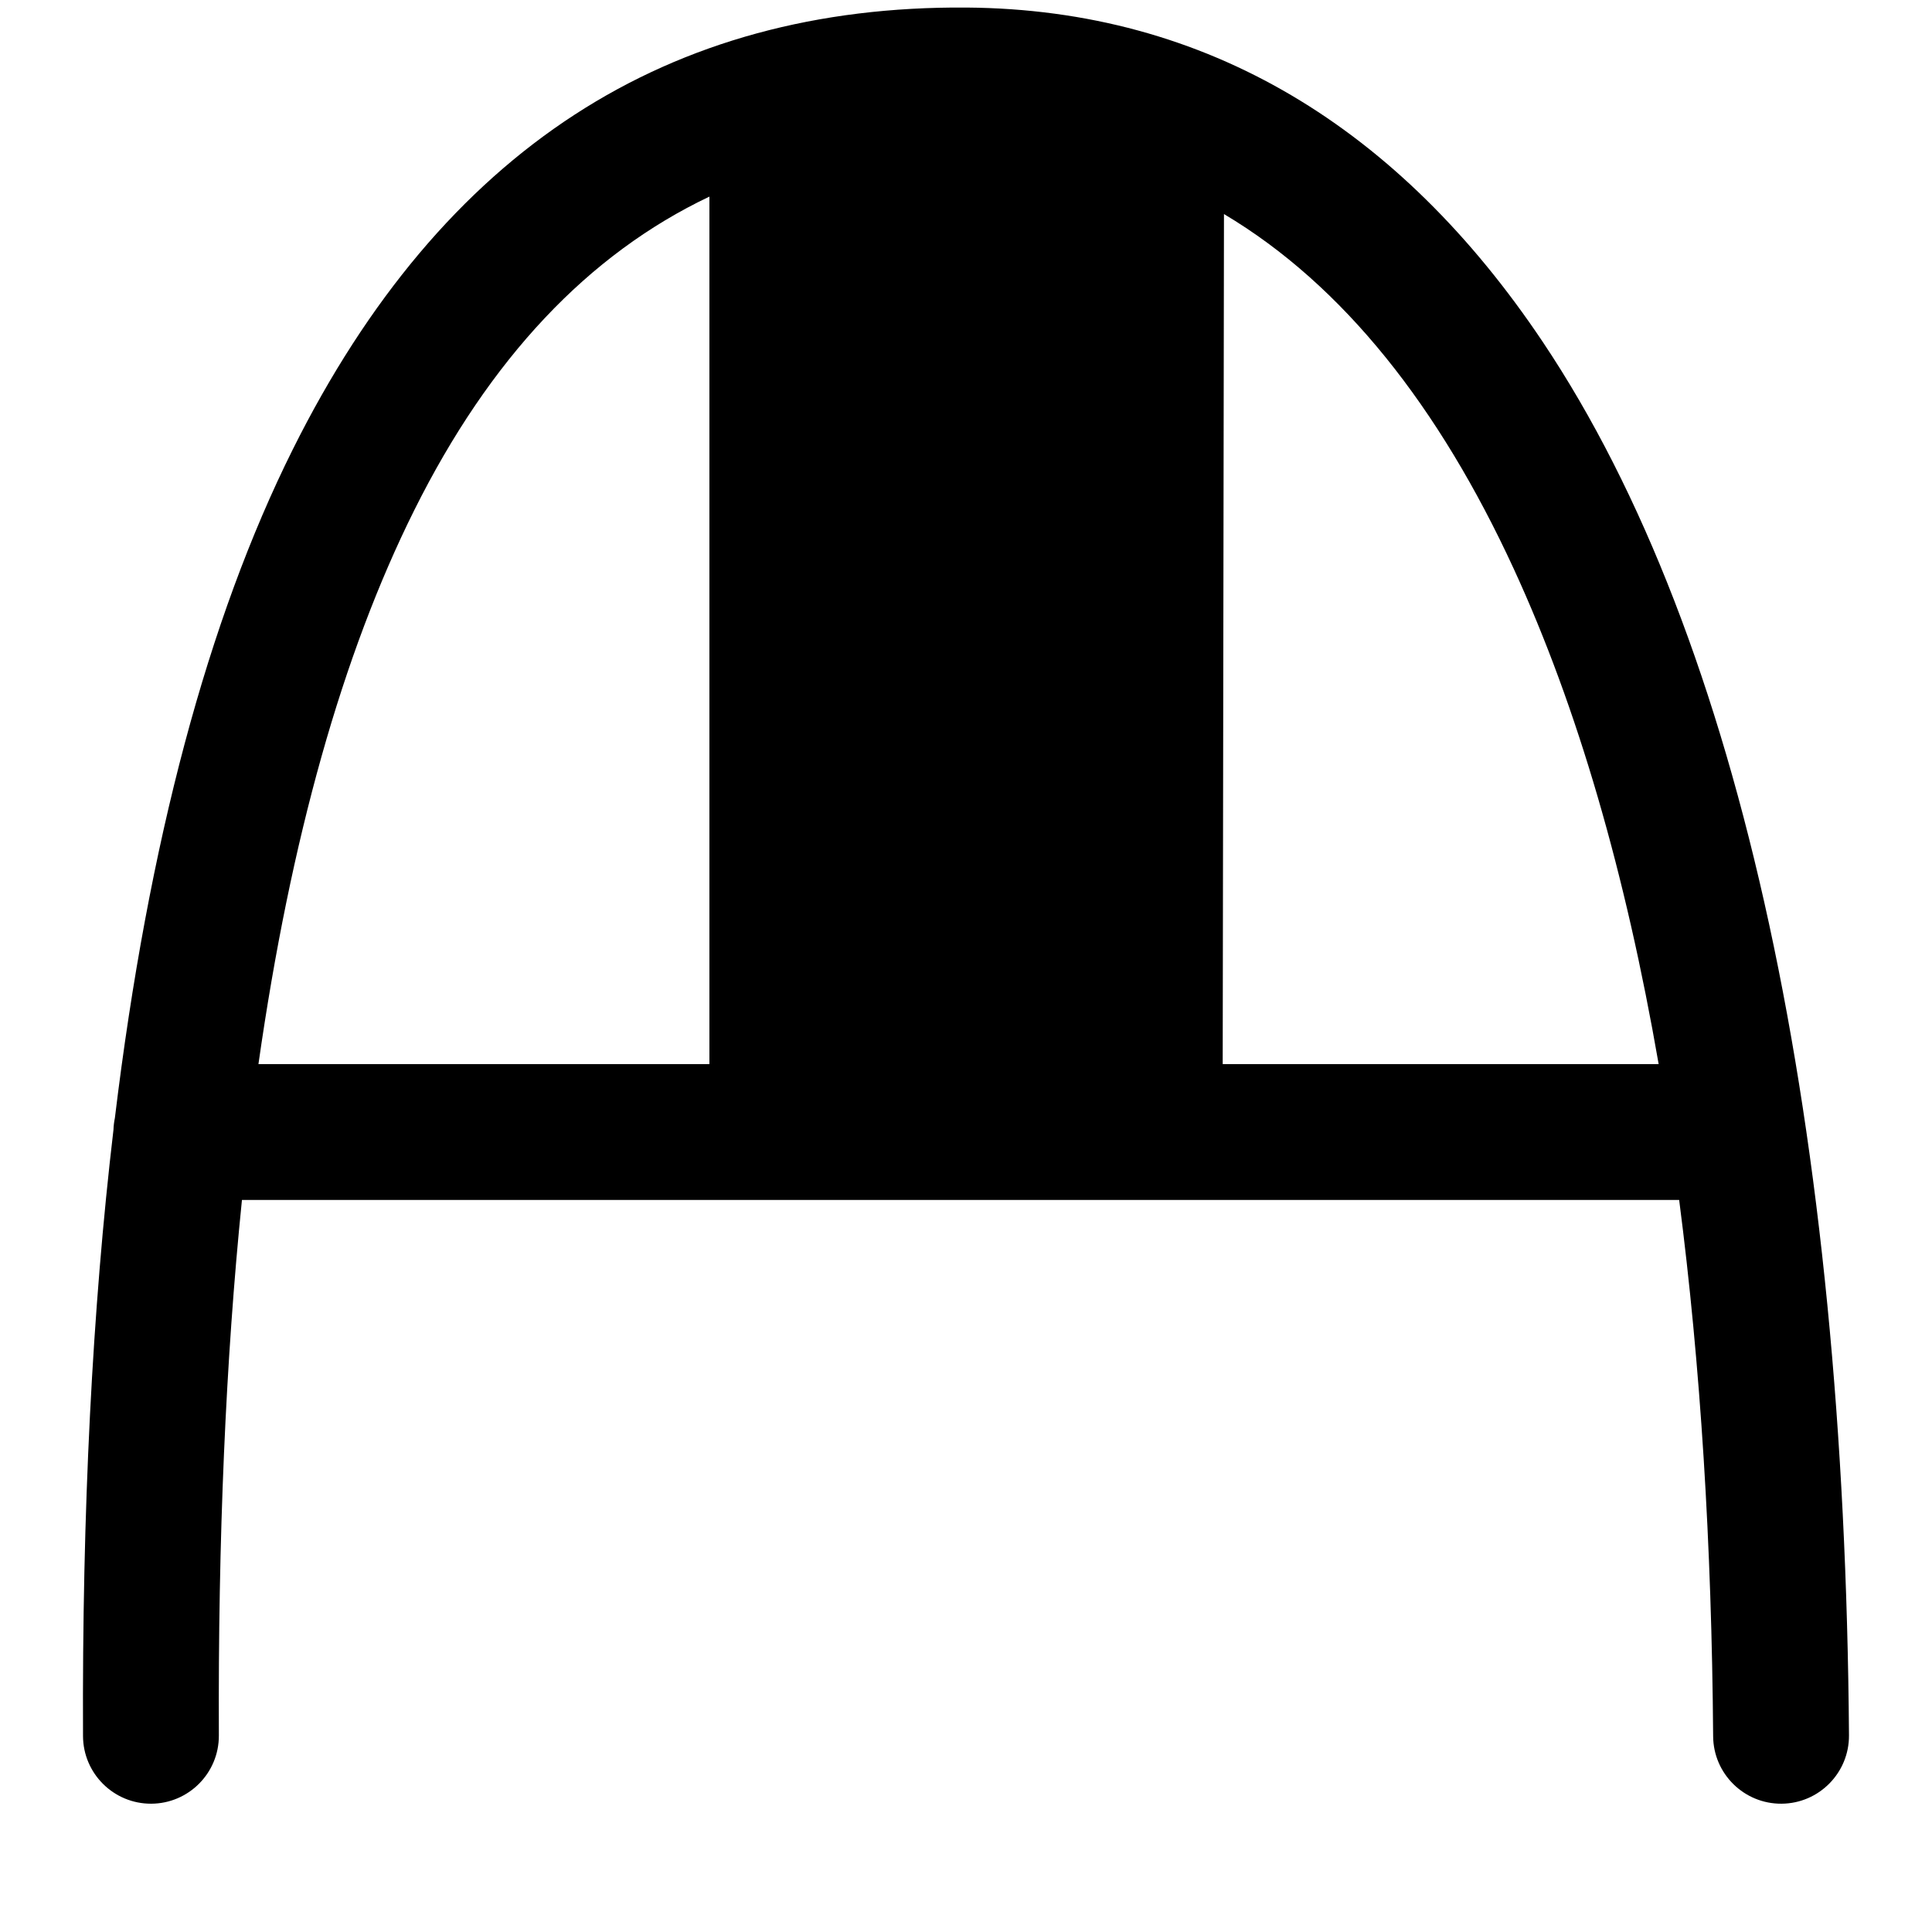
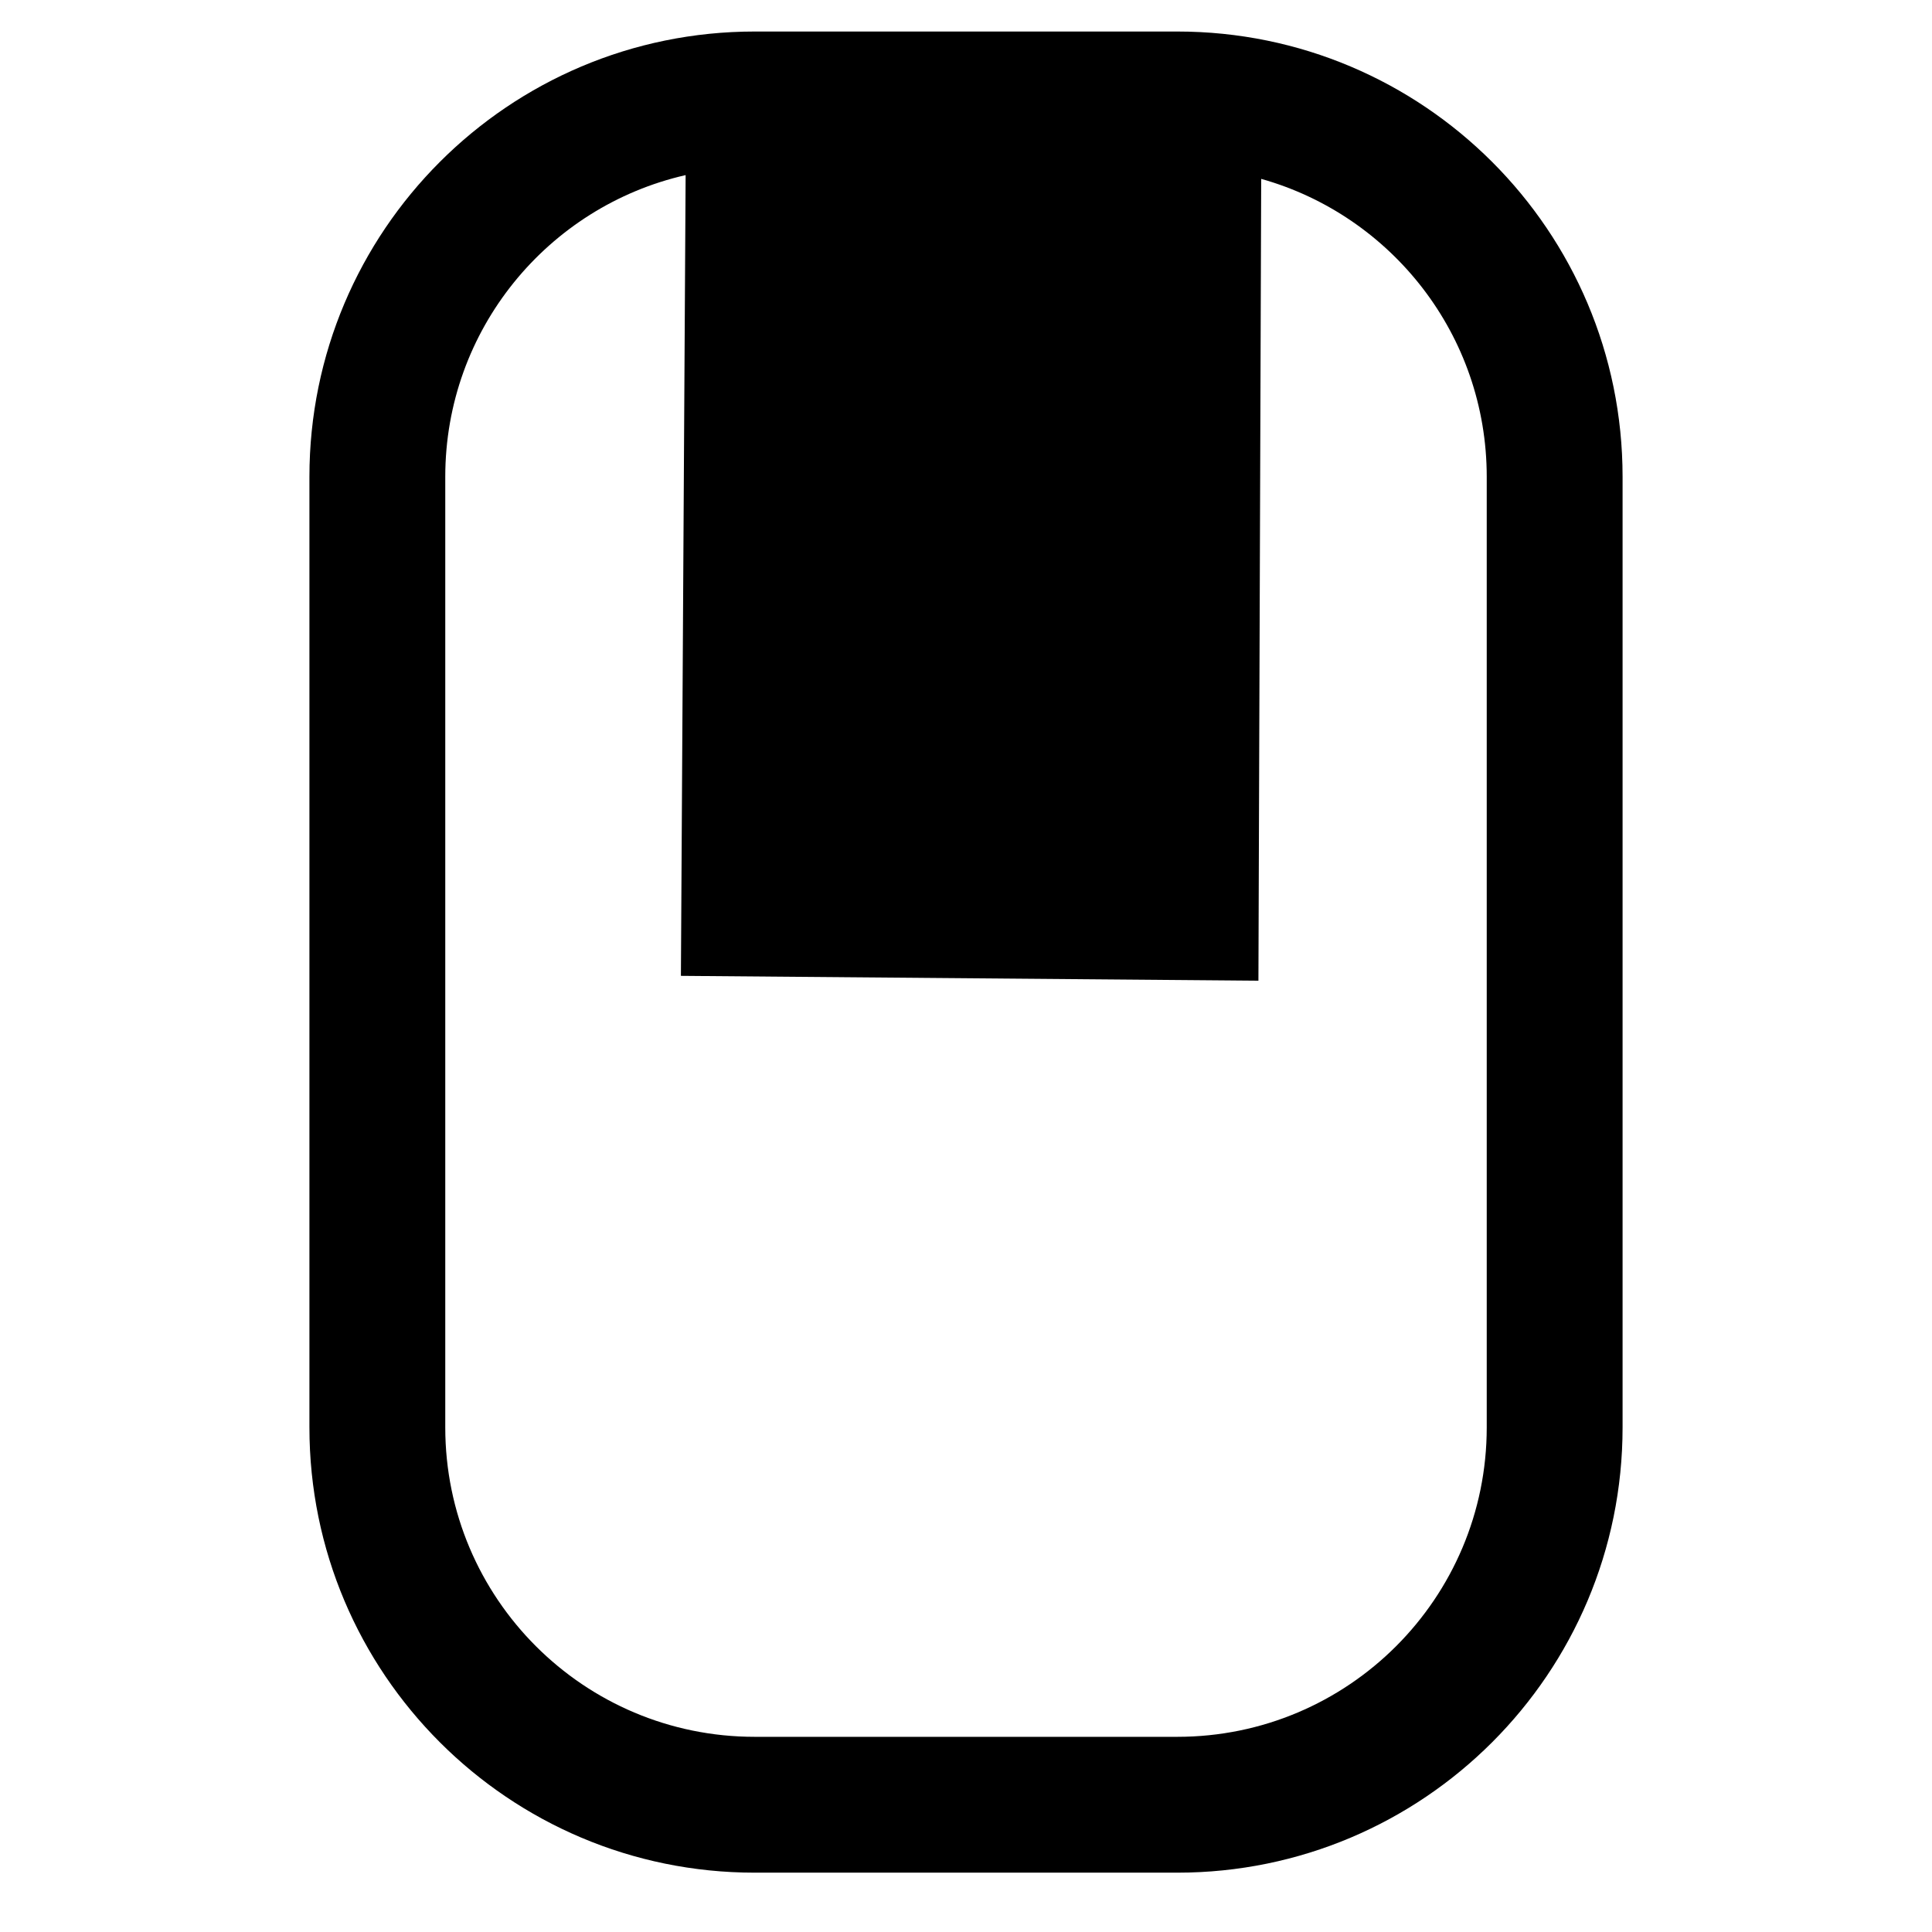
<svg xmlns="http://www.w3.org/2000/svg" width="100%" height="100%" viewBox="0 0 512 512" version="1.1" xml:space="preserve" style="fill-rule:evenodd;clip-rule:evenodd;stroke-linejoin:round;stroke-miterlimit:2;">
  <g>
-     <path d="M30.44,296.311C39.338,222.945 55.181,164.05 77.568,119.142C117.336,39.367 177.332,1.412 256.135,2.001C320.024,2.478 370.966,34.015 408.872,90.644C461.755,169.647 488.835,299.906 490,459.869C490.072,469.803 482.065,477.927 472.131,478C462.197,478.072 454.073,470.065 454,460.131C453.631,409.372 450.664,361.732 444.995,318L64.119,318C59.803,360.444 57.771,407.725 58,459.921C58.043,469.856 50.013,477.956 40.079,478C30.144,478.043 22.044,470.013 22,460.079C21.739,400.423 24.464,346.907 30.071,299.396C30.106,298.342 30.231,297.311 30.44,296.311ZM188,52.103C155.894,67.352 129.832,94.992 109.786,135.203C90.759,173.373 77.019,222.21 68.49,282L188,282L188,52.103ZM324.365,56.728L324.027,282L439.562,282C430.83,231.69 418.083,187.456 401.134,150.689C381.412,107.905 356.024,75.557 324.365,56.728Z" />
+     <path d="M430,126.354C430,61.185 377.17,8.354 312,8.354L200,8.354C134.83,8.354 82,61.185 82,126.354L82,378.276C82,443.445 134.83,496.276 200,496.276L312,496.276C377.17,496.276 430,443.445 430,378.276L430,126.354ZM181.698,46.405C145.222,54.718 118,87.357 118,126.354L118,378.276C118,423.563 154.713,460.276 200,460.276L312,460.276C357.287,460.276 394,423.563 394,378.276L394,126.354C394,88.77 368.715,57.092 334.228,47.403L333.495,259.899L180.447,258.611L181.698,46.405Z" />
  </g>
</svg>
